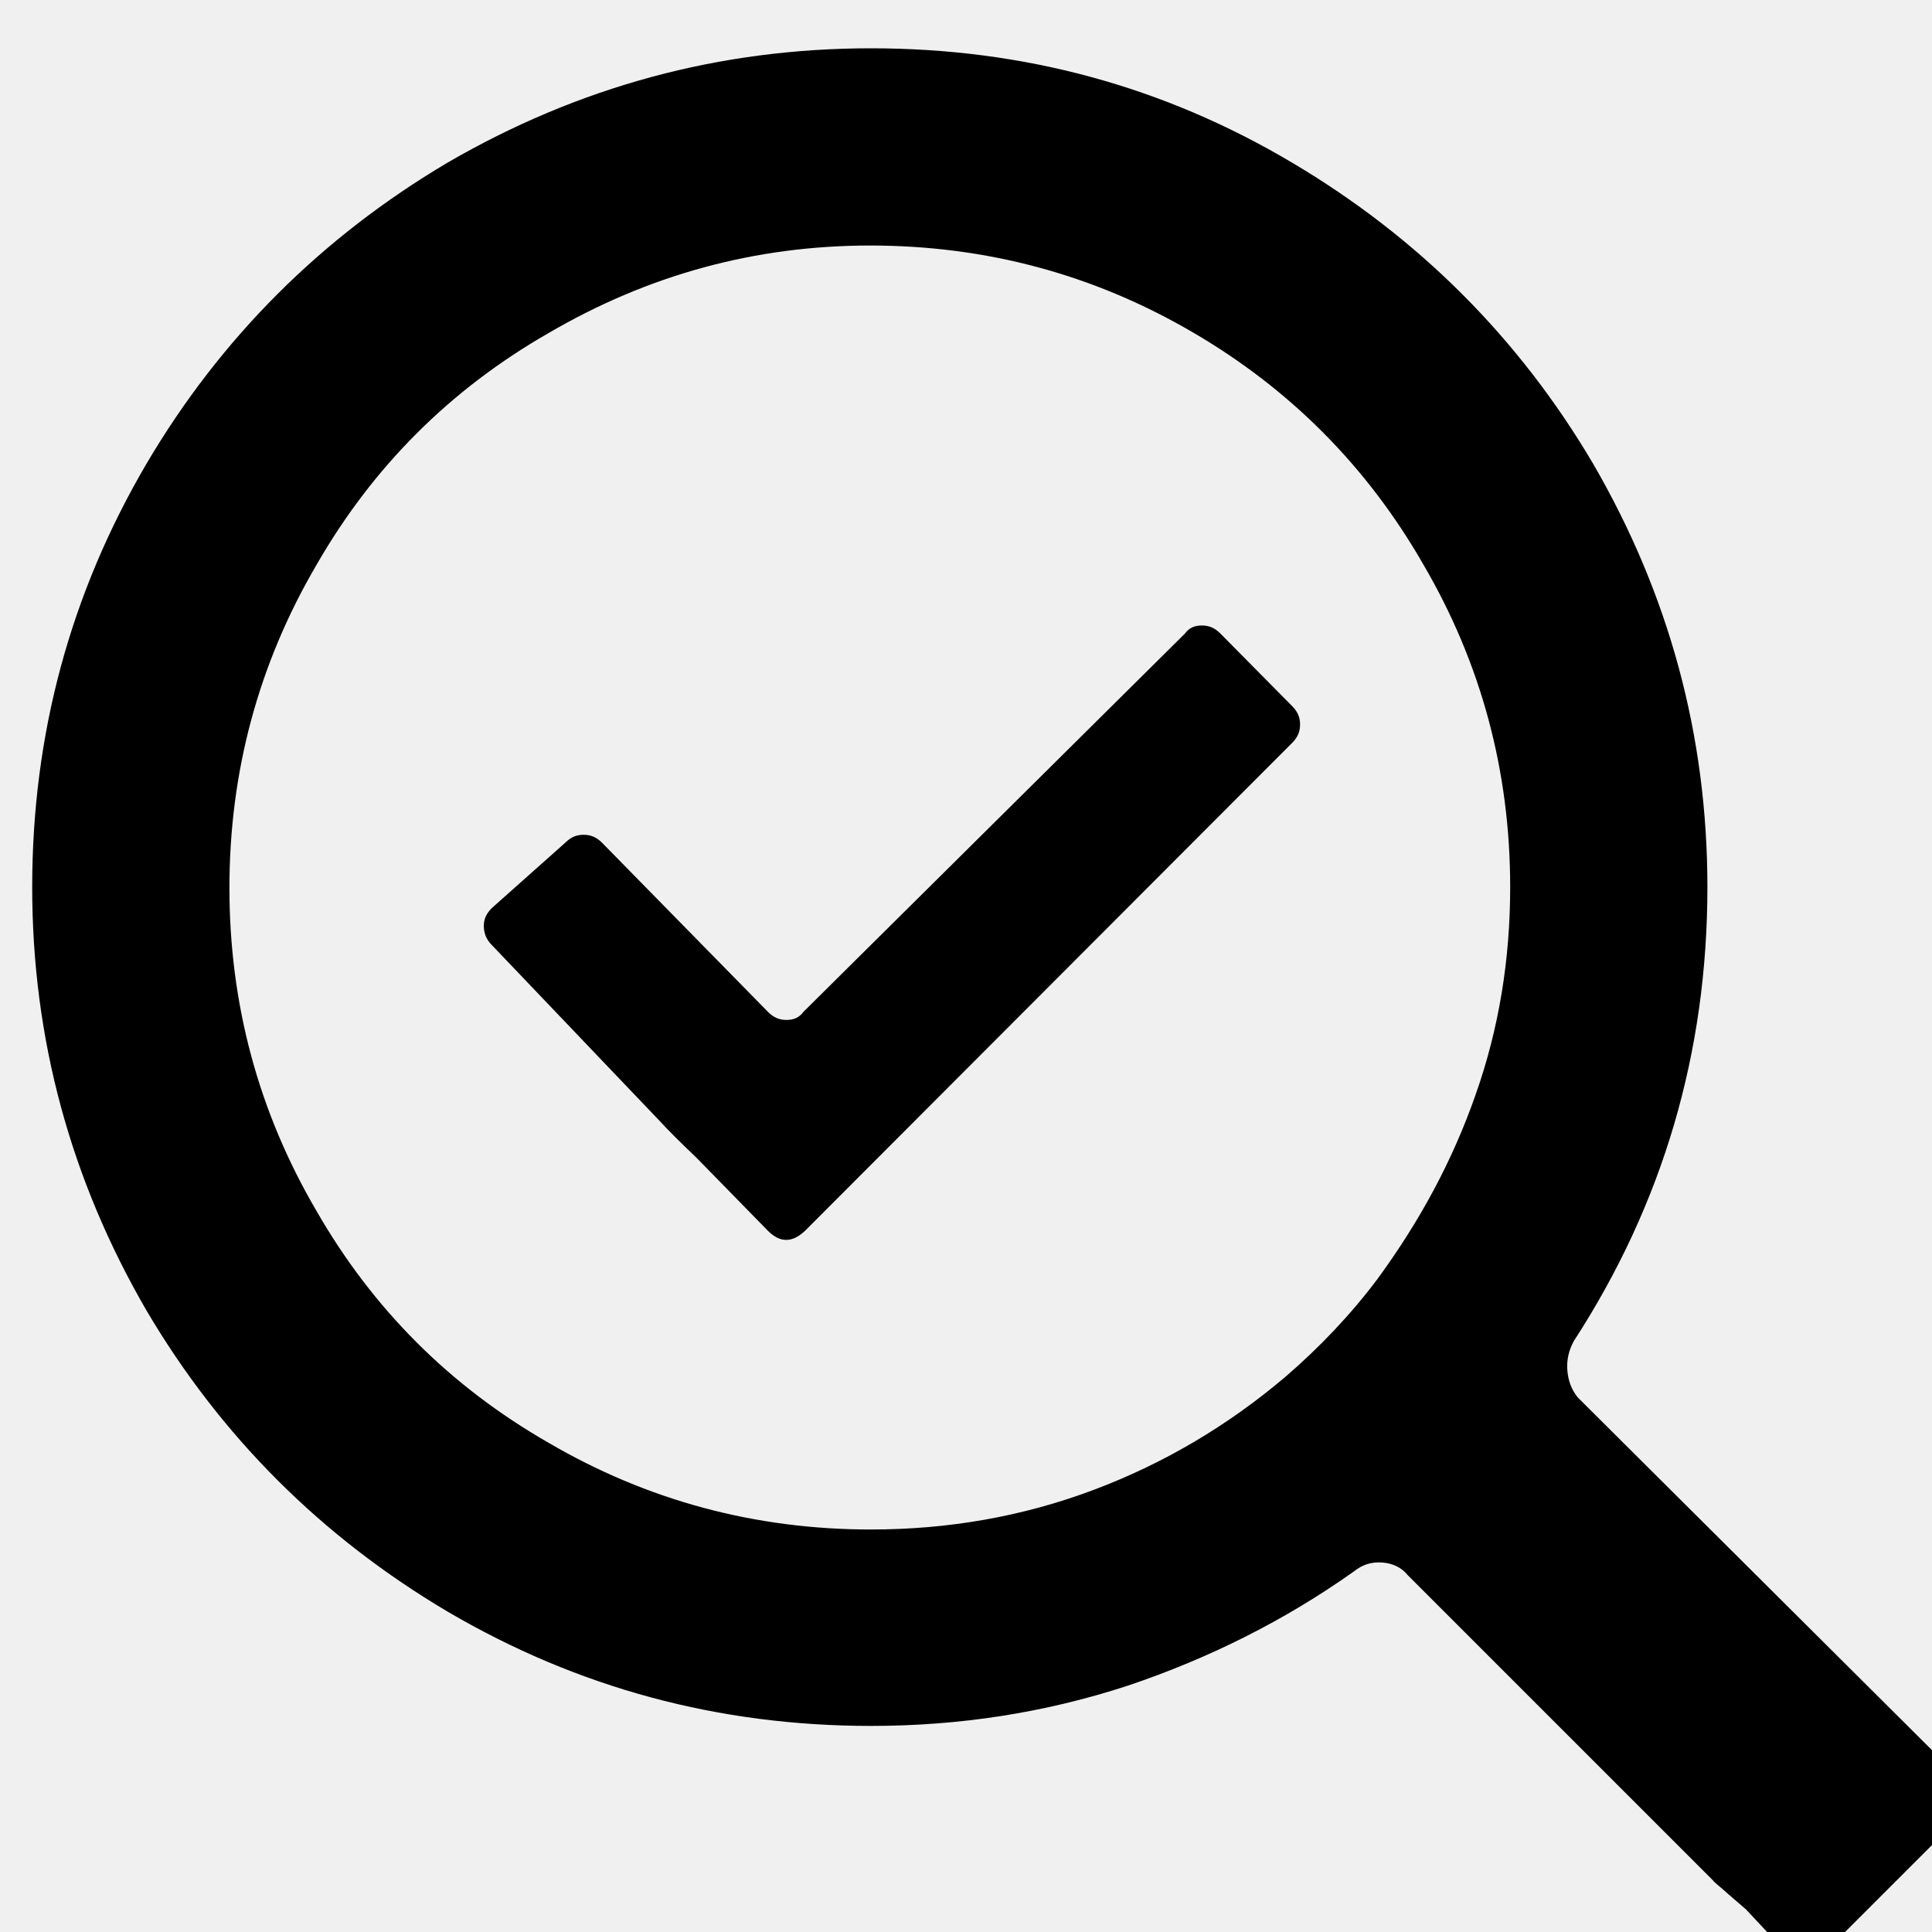
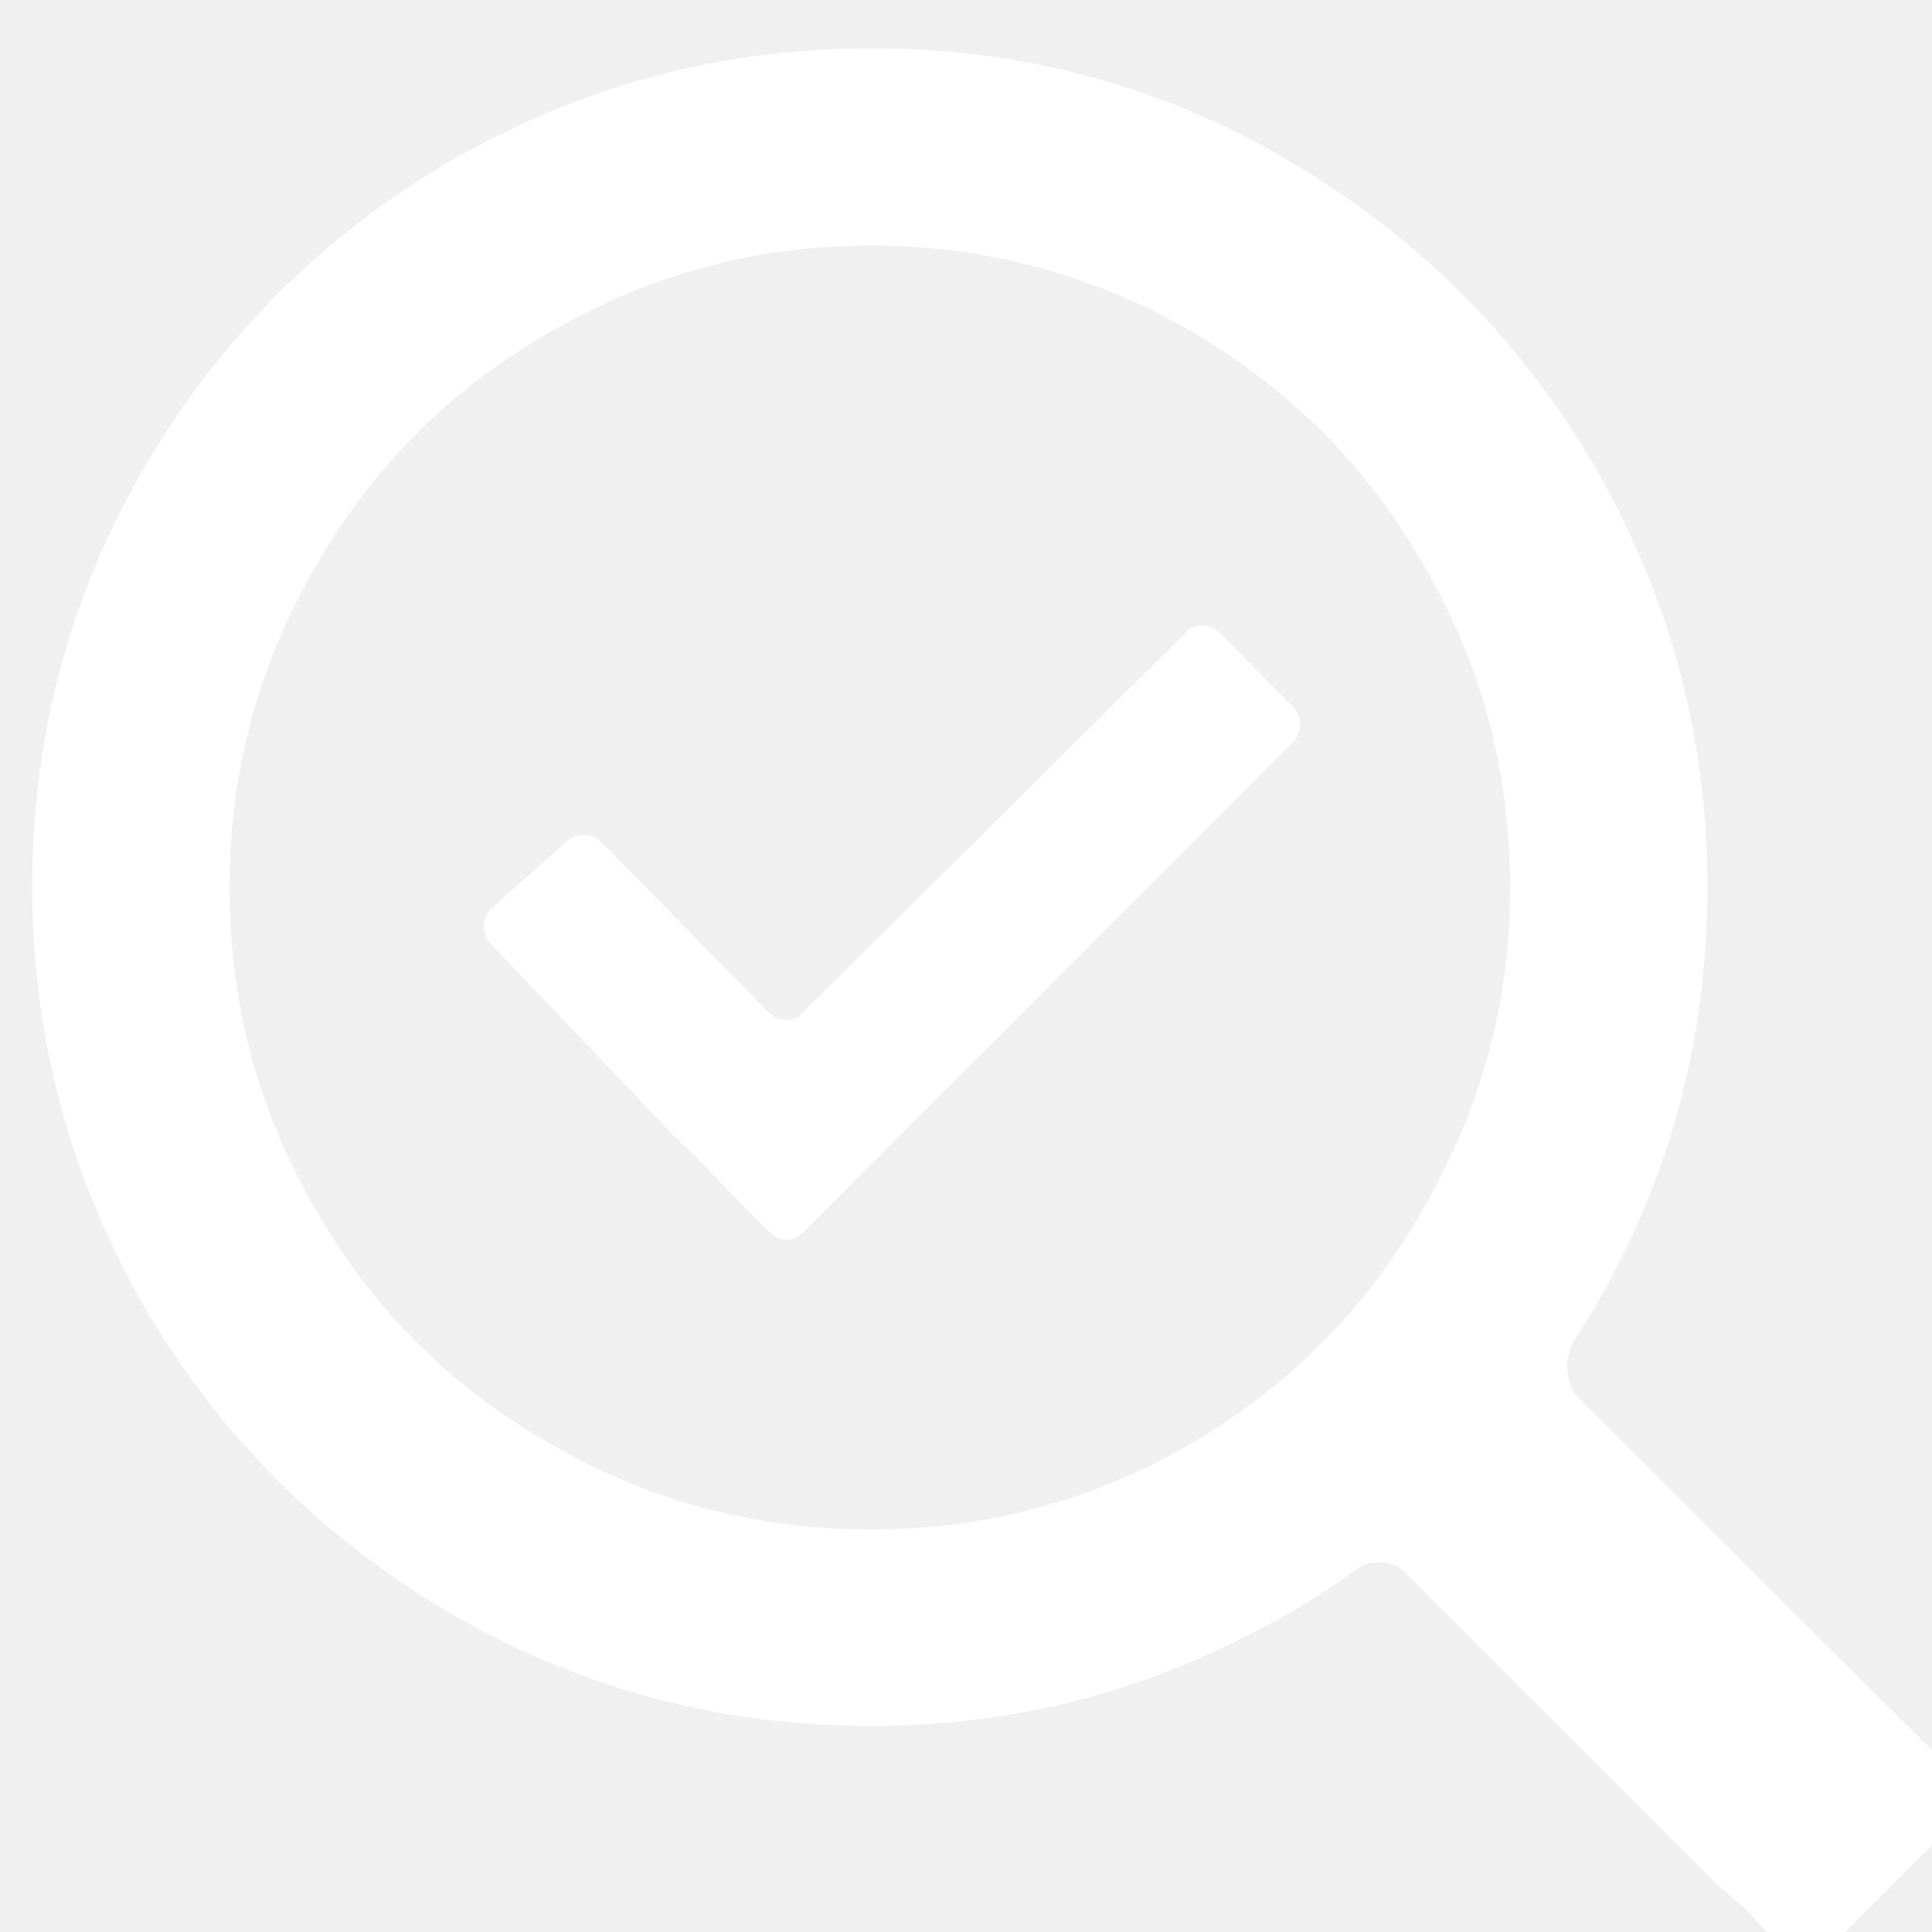
- <svg xmlns="http://www.w3.org/2000/svg" version="1.1" id="Layer_1" x="0px" y="0px" viewBox="0 0 24 24" style="enable-background:new 0 0 24 24;" xml:space="preserve">
+ <svg xmlns="http://www.w3.org/2000/svg" version="1.1" id="Layer_1" x="0px" y="0px" fill="#fff" viewBox="0 0 24 24" style="enable-background:new 0 0 24 24;" xml:space="preserve">
  <g>
    <g>
      <path d="M16.05,8.77c0.07,0.07,0.1,0.14,0.1,0.23c0,0.09-0.03,0.16-0.1,0.23L10,15.29c-0.16,0.15-0.31,0.15-0.46,0l-0.89-0.91    c-0.21-0.2-0.36-0.35-0.46-0.46l-2.08-2.18c-0.07-0.07-0.1-0.15-0.1-0.24c0-0.08,0.03-0.15,0.1-0.22l0.91-0.81    c0.07-0.07,0.14-0.1,0.23-0.1c0.09,0,0.16,0.03,0.23,0.1l2.06,2.1c0.07,0.07,0.14,0.1,0.23,0.1c0.09,0,0.16-0.03,0.21-0.1    l4.74-4.7c0.05-0.07,0.12-0.1,0.21-0.1c0.09,0,0.16,0.03,0.23,0.1L16.05,8.77z" />
    </g>
  </g>
  <g>
    <path d="M24.28,22.02c0.08,0.08,0.12,0.18,0.12,0.31s-0.04,0.23-0.12,0.31l-1.54,1.54c-0.08,0.08-0.18,0.12-0.31,0.12   c-0.13,0-0.23-0.04-0.31-0.12l-0.43-0.46l-0.22-0.19c-0.11-0.1-0.18-0.15-0.19-0.17l-3.79-3.79c-0.08-0.1-0.19-0.15-0.32-0.16   c-0.14-0.01-0.25,0.03-0.35,0.11c-0.86,0.61-1.8,1.08-2.81,1.42c-1.04,0.34-2.1,0.5-3.19,0.5c-1.89,0-3.64-0.47-5.26-1.42   c-1.57-0.93-2.82-2.18-3.74-3.74c-0.94-1.62-1.42-3.37-1.42-5.26c0-1.89,0.47-3.64,1.42-5.26C2.74,4.2,3.99,2.95,5.56,2.02   c1.62-0.94,3.37-1.42,5.26-1.42s3.63,0.47,5.23,1.42c1.57,0.93,2.82,2.18,3.74,3.74c0.94,1.62,1.42,3.37,1.42,5.26   c0,2.05-0.55,3.93-1.66,5.64c-0.06,0.11-0.09,0.23-0.08,0.36c0.01,0.13,0.05,0.24,0.13,0.34L24.28,22.02z M18.33,13.6   c0.29-0.82,0.43-1.68,0.43-2.58c0-1.44-0.36-2.78-1.08-4.01c-0.7-1.22-1.66-2.18-2.86-2.88c-1.23-0.72-2.57-1.08-4.01-1.08   S8.04,3.42,6.81,4.14C5.59,4.84,4.63,5.8,3.93,7.02c-0.72,1.23-1.08,2.57-1.08,4.01c0,1.44,0.36,2.78,1.08,4.01   c0.7,1.22,1.66,2.18,2.88,2.88c1.23,0.72,2.57,1.08,4.01,1.08c0.96,0,1.88-0.16,2.76-0.49s1.67-0.8,2.38-1.4   c0.43-0.37,0.82-0.78,1.15-1.22C17.63,15.18,18.04,14.43,18.33,13.6z" />
  </g>
</svg>
